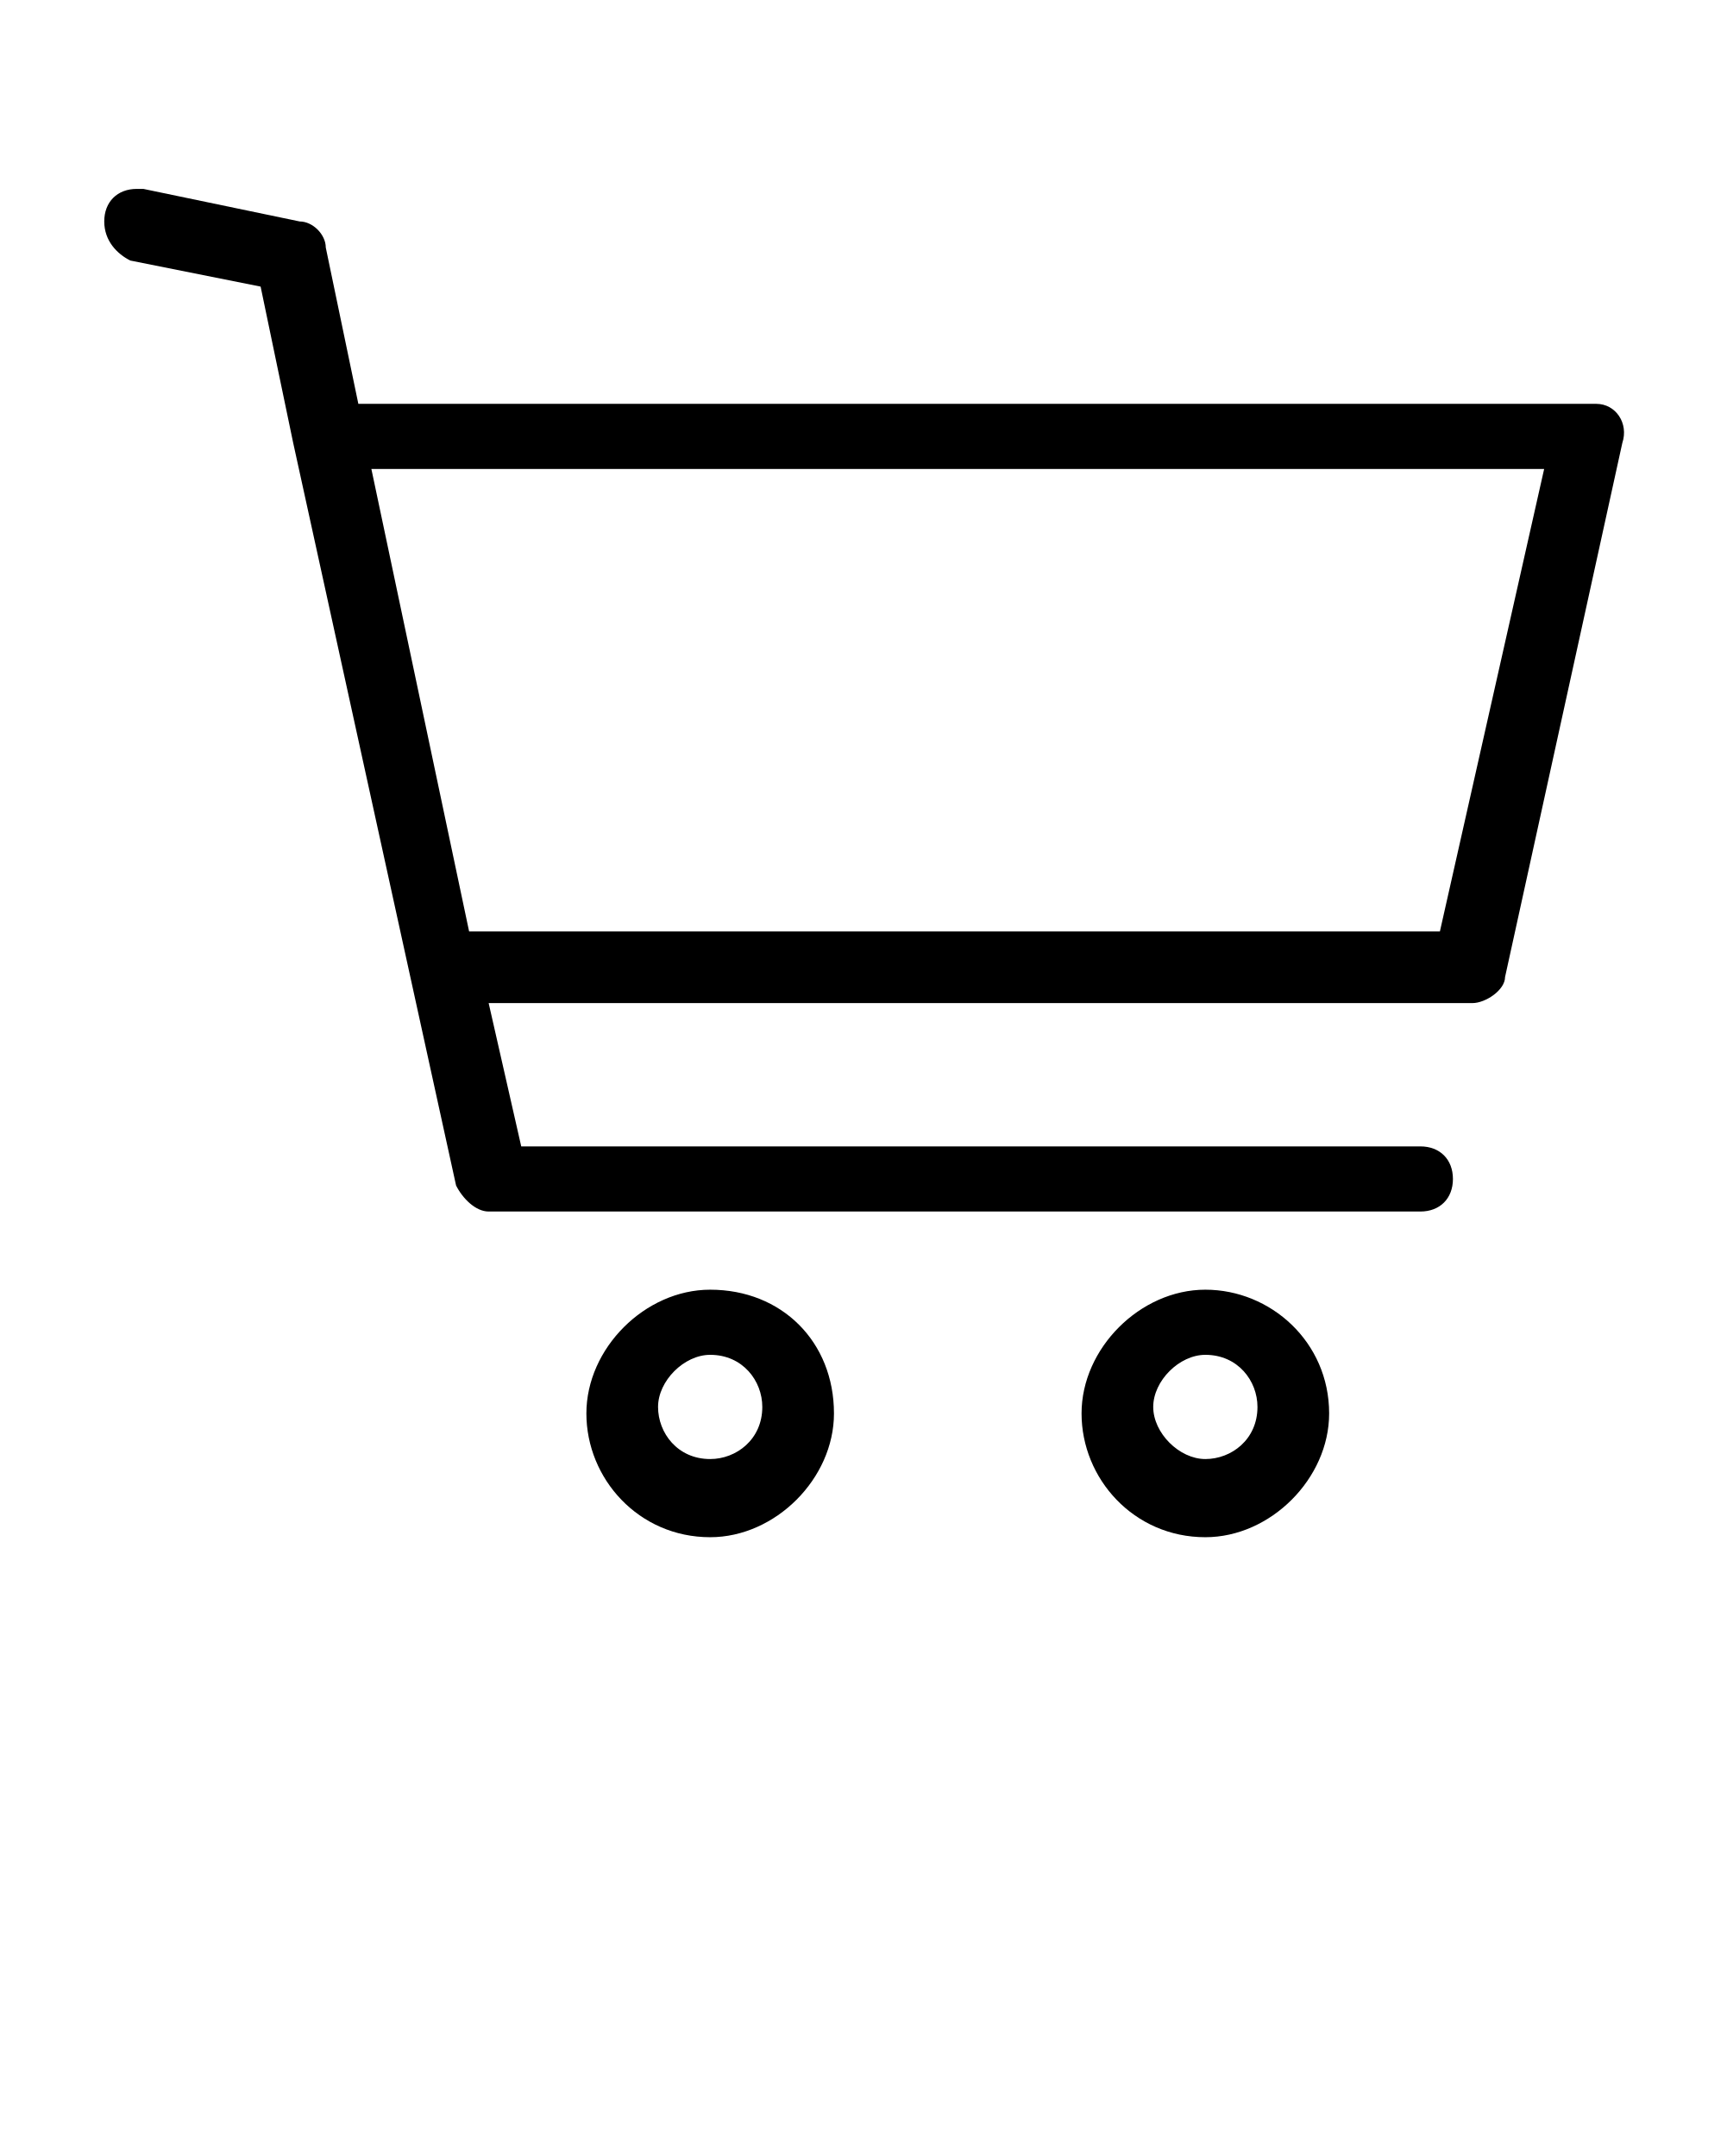
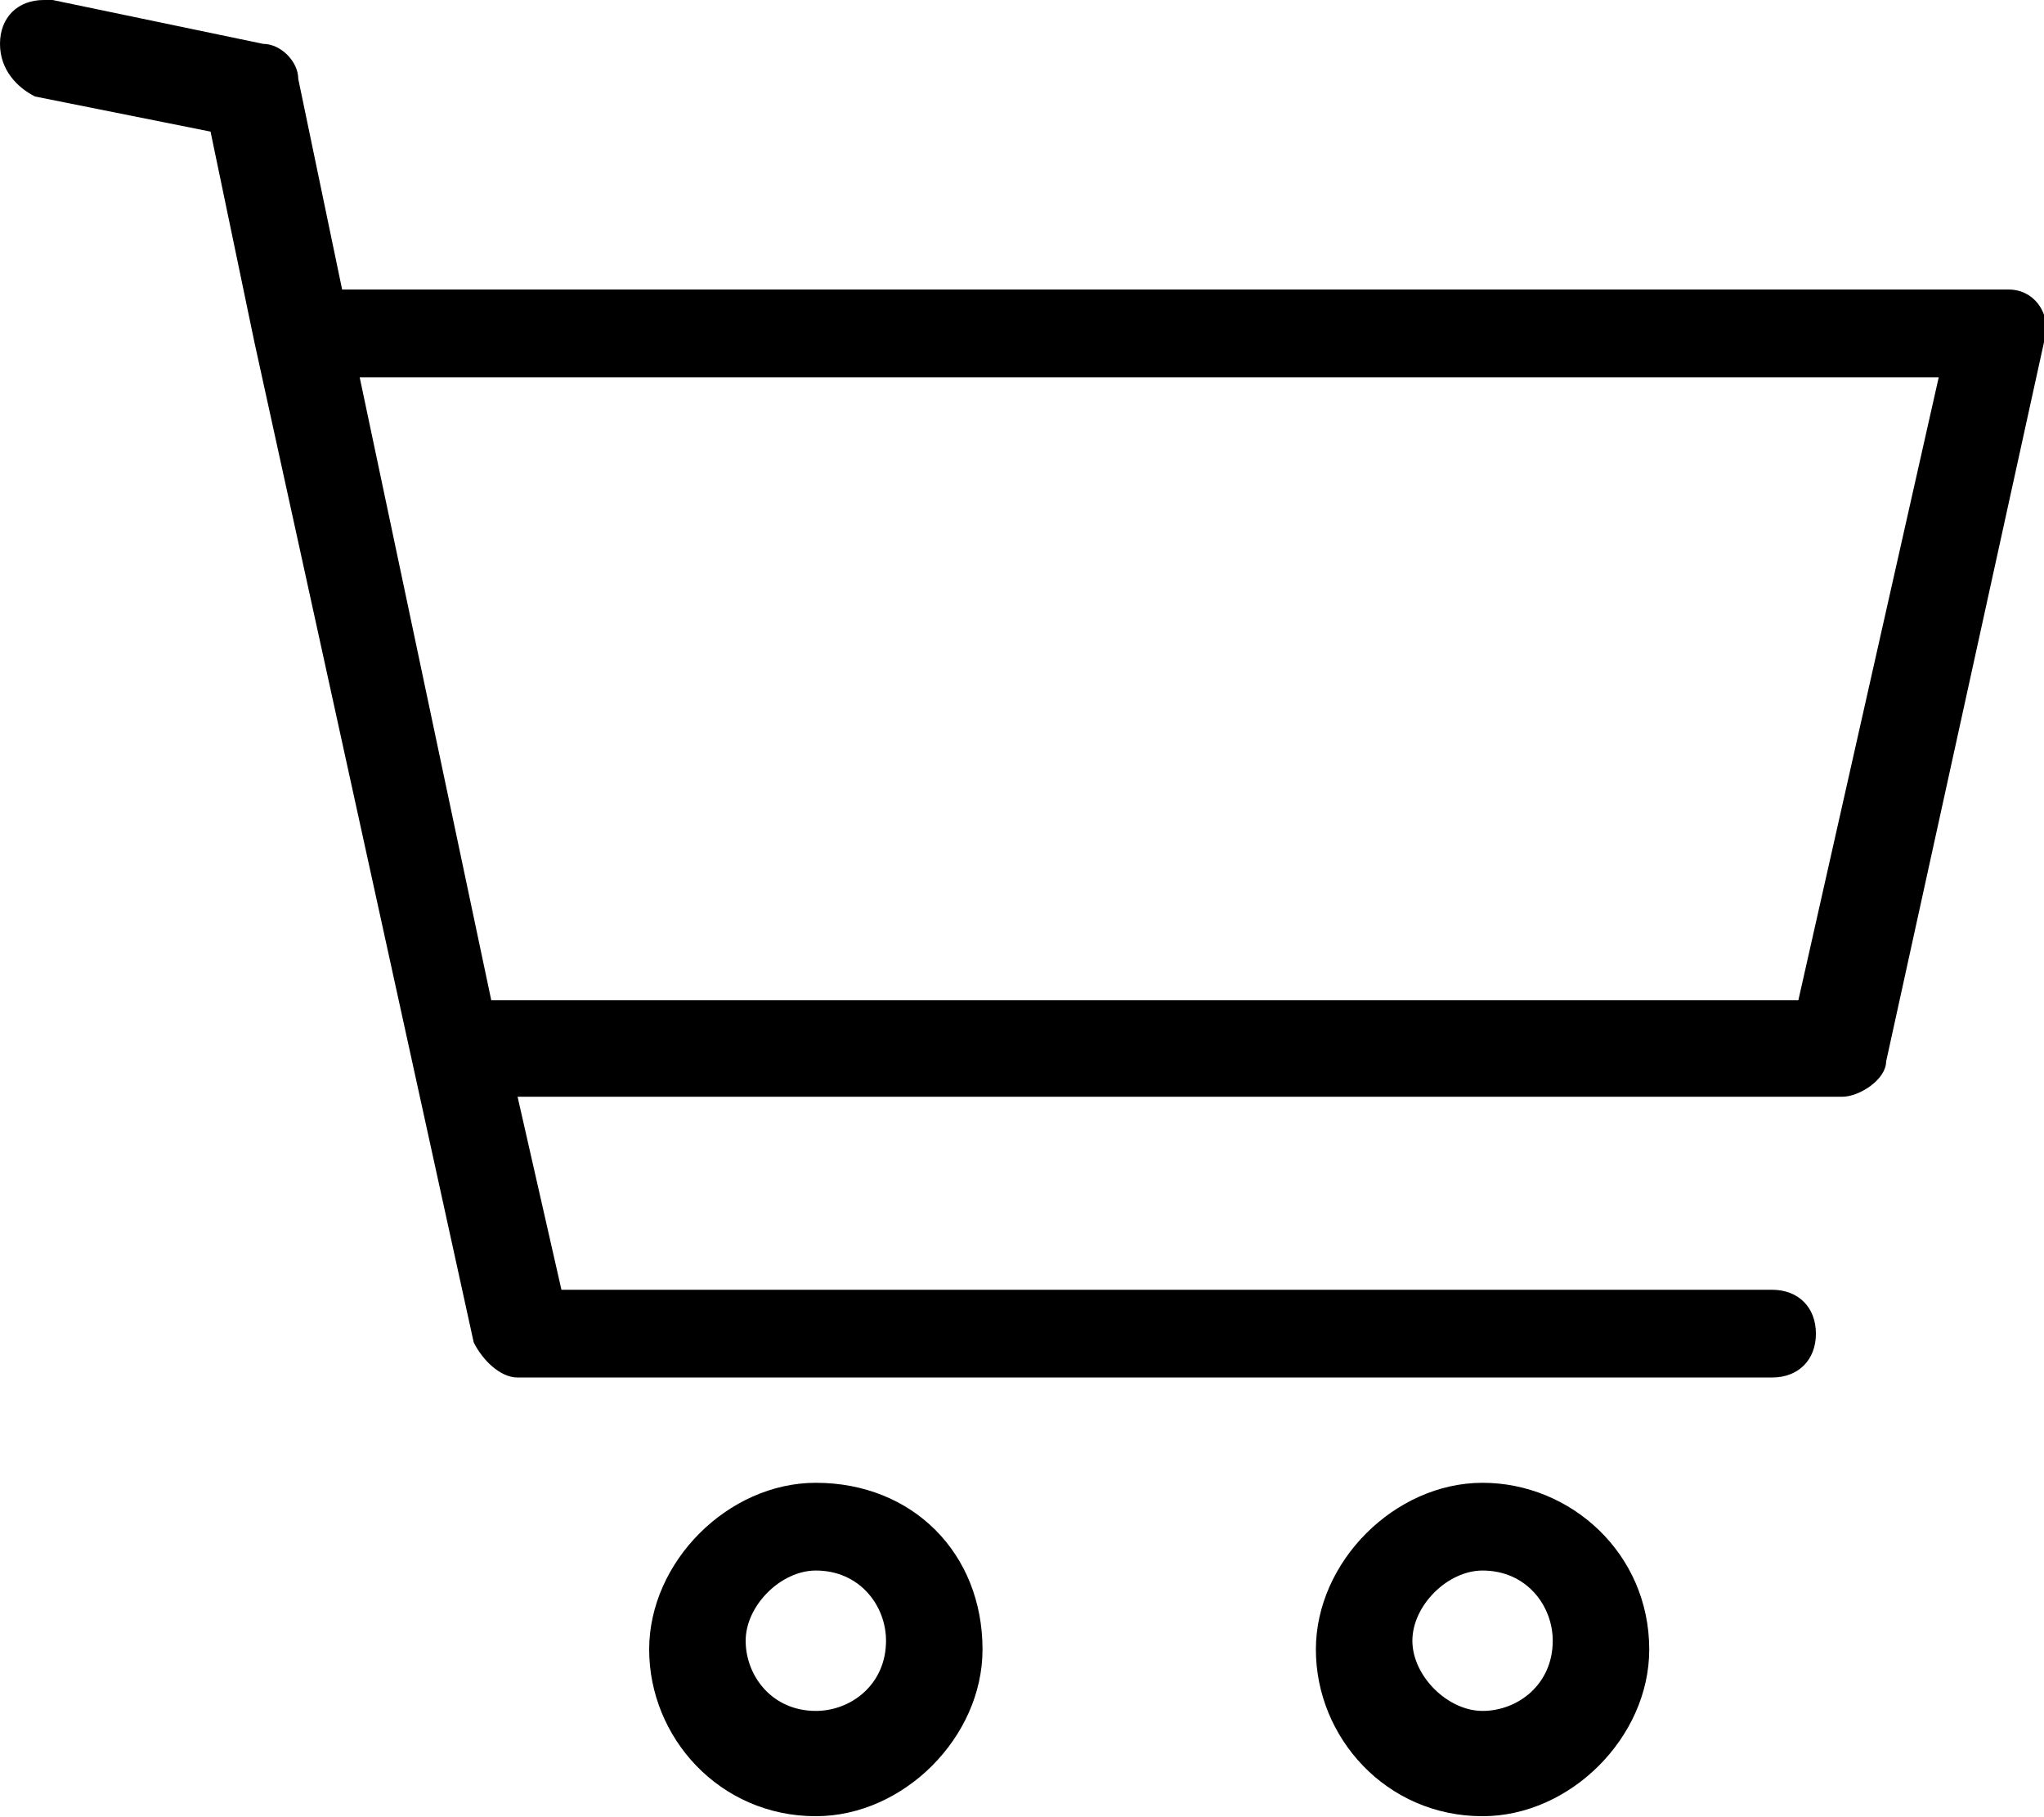
- <svg xmlns="http://www.w3.org/2000/svg" version="1.1" id="Layer_1" x="0px" y="0px" viewBox="0 0 26.5 33.1" style="enable-background:new 0 0 26.5 33.1;" xml:space="preserve">
-   <path d="M2.1,2.9c-0.3,0-0.5,0.2-0.5,0.5C1.6,3.7,1.8,3.9,2,4l2,0.4l0.5,2.4c0,0,0,0,0,0L7,18.2c0.1,0.2,0.3,0.4,0.5,0.4h14.3  c0.3,0,0.5-0.2,0.5-0.5s-0.2-0.5-0.5-0.5c0,0,0,0,0,0H8l-0.5-2.2h15.1c0.2,0,0.5-0.2,0.5-0.4l1.8-8.2c0.1-0.3-0.1-0.6-0.4-0.6  c0,0-0.1,0-0.1,0c-6.3,0-12.6,0-18.9,0L5,3.8c0-0.2-0.2-0.4-0.4-0.4L2.2,2.9C2.2,2.9,2.2,2.9,2.1,2.9L2.1,2.9z M5.7,7.2  c6,0,12,0,18,0l-1.6,7.1H7.2L5.7,7.2z M10.9,19.8c-1,0-1.9,0.9-1.9,1.9c0,1,0.8,1.9,1.9,1.9c1,0,1.9-0.9,1.9-1.9  C12.8,20.6,12,19.8,10.9,19.8z M18.5,19.8c-1,0-1.9,0.9-1.9,1.9c0,1,0.8,1.9,1.9,1.9c1,0,1.9-0.9,1.9-1.9  C20.4,20.6,19.5,19.8,18.5,19.8z M10.9,20.8c0.5,0,0.8,0.4,0.8,0.8c0,0.5-0.4,0.8-0.8,0.8c-0.5,0-0.8-0.4-0.8-0.8  C10.1,21.2,10.5,20.8,10.9,20.8z M18.5,20.8c0.5,0,0.8,0.4,0.8,0.8c0,0.5-0.4,0.8-0.8,0.8s-0.8-0.4-0.8-0.8  C17.7,21.2,18.1,20.8,18.5,20.8z" />
+ <svg xmlns="http://www.w3.org/2000/svg" version="1.1" id="Layer_1" x="0px" y="0px" viewBox="0 0 23.3 20.7" style="enable-background:new 0 0 23.3 20.7;" xml:space="preserve">
+   <path d="M0.5,0C0.2,0,0,0.2,0,0.5C0,0.8,0.2,1,0.4,1.1l2,0.4l0.5,2.4l0,0l2.5,11.4c0.1,0.2,0.3,0.4,0.5,0.4h14.3  c0.3,0,0.5-0.2,0.5-0.5s-0.2-0.5-0.5-0.5l0,0H6.4l-0.5-2.2H21c0.2,0,0.5-0.2,0.5-0.4l1.8-8.2c0.1-0.3-0.1-0.6-0.4-0.6h-0.1  c-6.3,0-12.6,0-18.9,0L3.4,0.9c0-0.2-0.2-0.4-0.4-0.4L0.6,0C0.6,0,0.6,0,0.5,0L0.5,0z M4.1,4.3c6,0,12,0,18,0l-1.6,7.1H5.6L4.1,4.3z   M9.3,16.9c-1,0-1.9,0.9-1.9,1.9s0.8,1.9,1.9,1.9c1,0,1.9-0.9,1.9-1.9C11.2,17.7,10.4,16.9,9.3,16.9z M16.9,16.9  c-1,0-1.9,0.9-1.9,1.9s0.8,1.9,1.9,1.9c1,0,1.9-0.9,1.9-1.9C18.8,17.7,17.9,16.9,16.9,16.9z M9.3,17.9c0.5,0,0.8,0.4,0.8,0.8  c0,0.5-0.4,0.8-0.8,0.8c-0.5,0-0.8-0.4-0.8-0.8C8.5,18.3,8.9,17.9,9.3,17.9z M16.9,17.9c0.5,0,0.8,0.4,0.8,0.8  c0,0.5-0.4,0.8-0.8,0.8s-0.8-0.4-0.8-0.8C16.1,18.3,16.5,17.9,16.9,17.9z" />
</svg>
